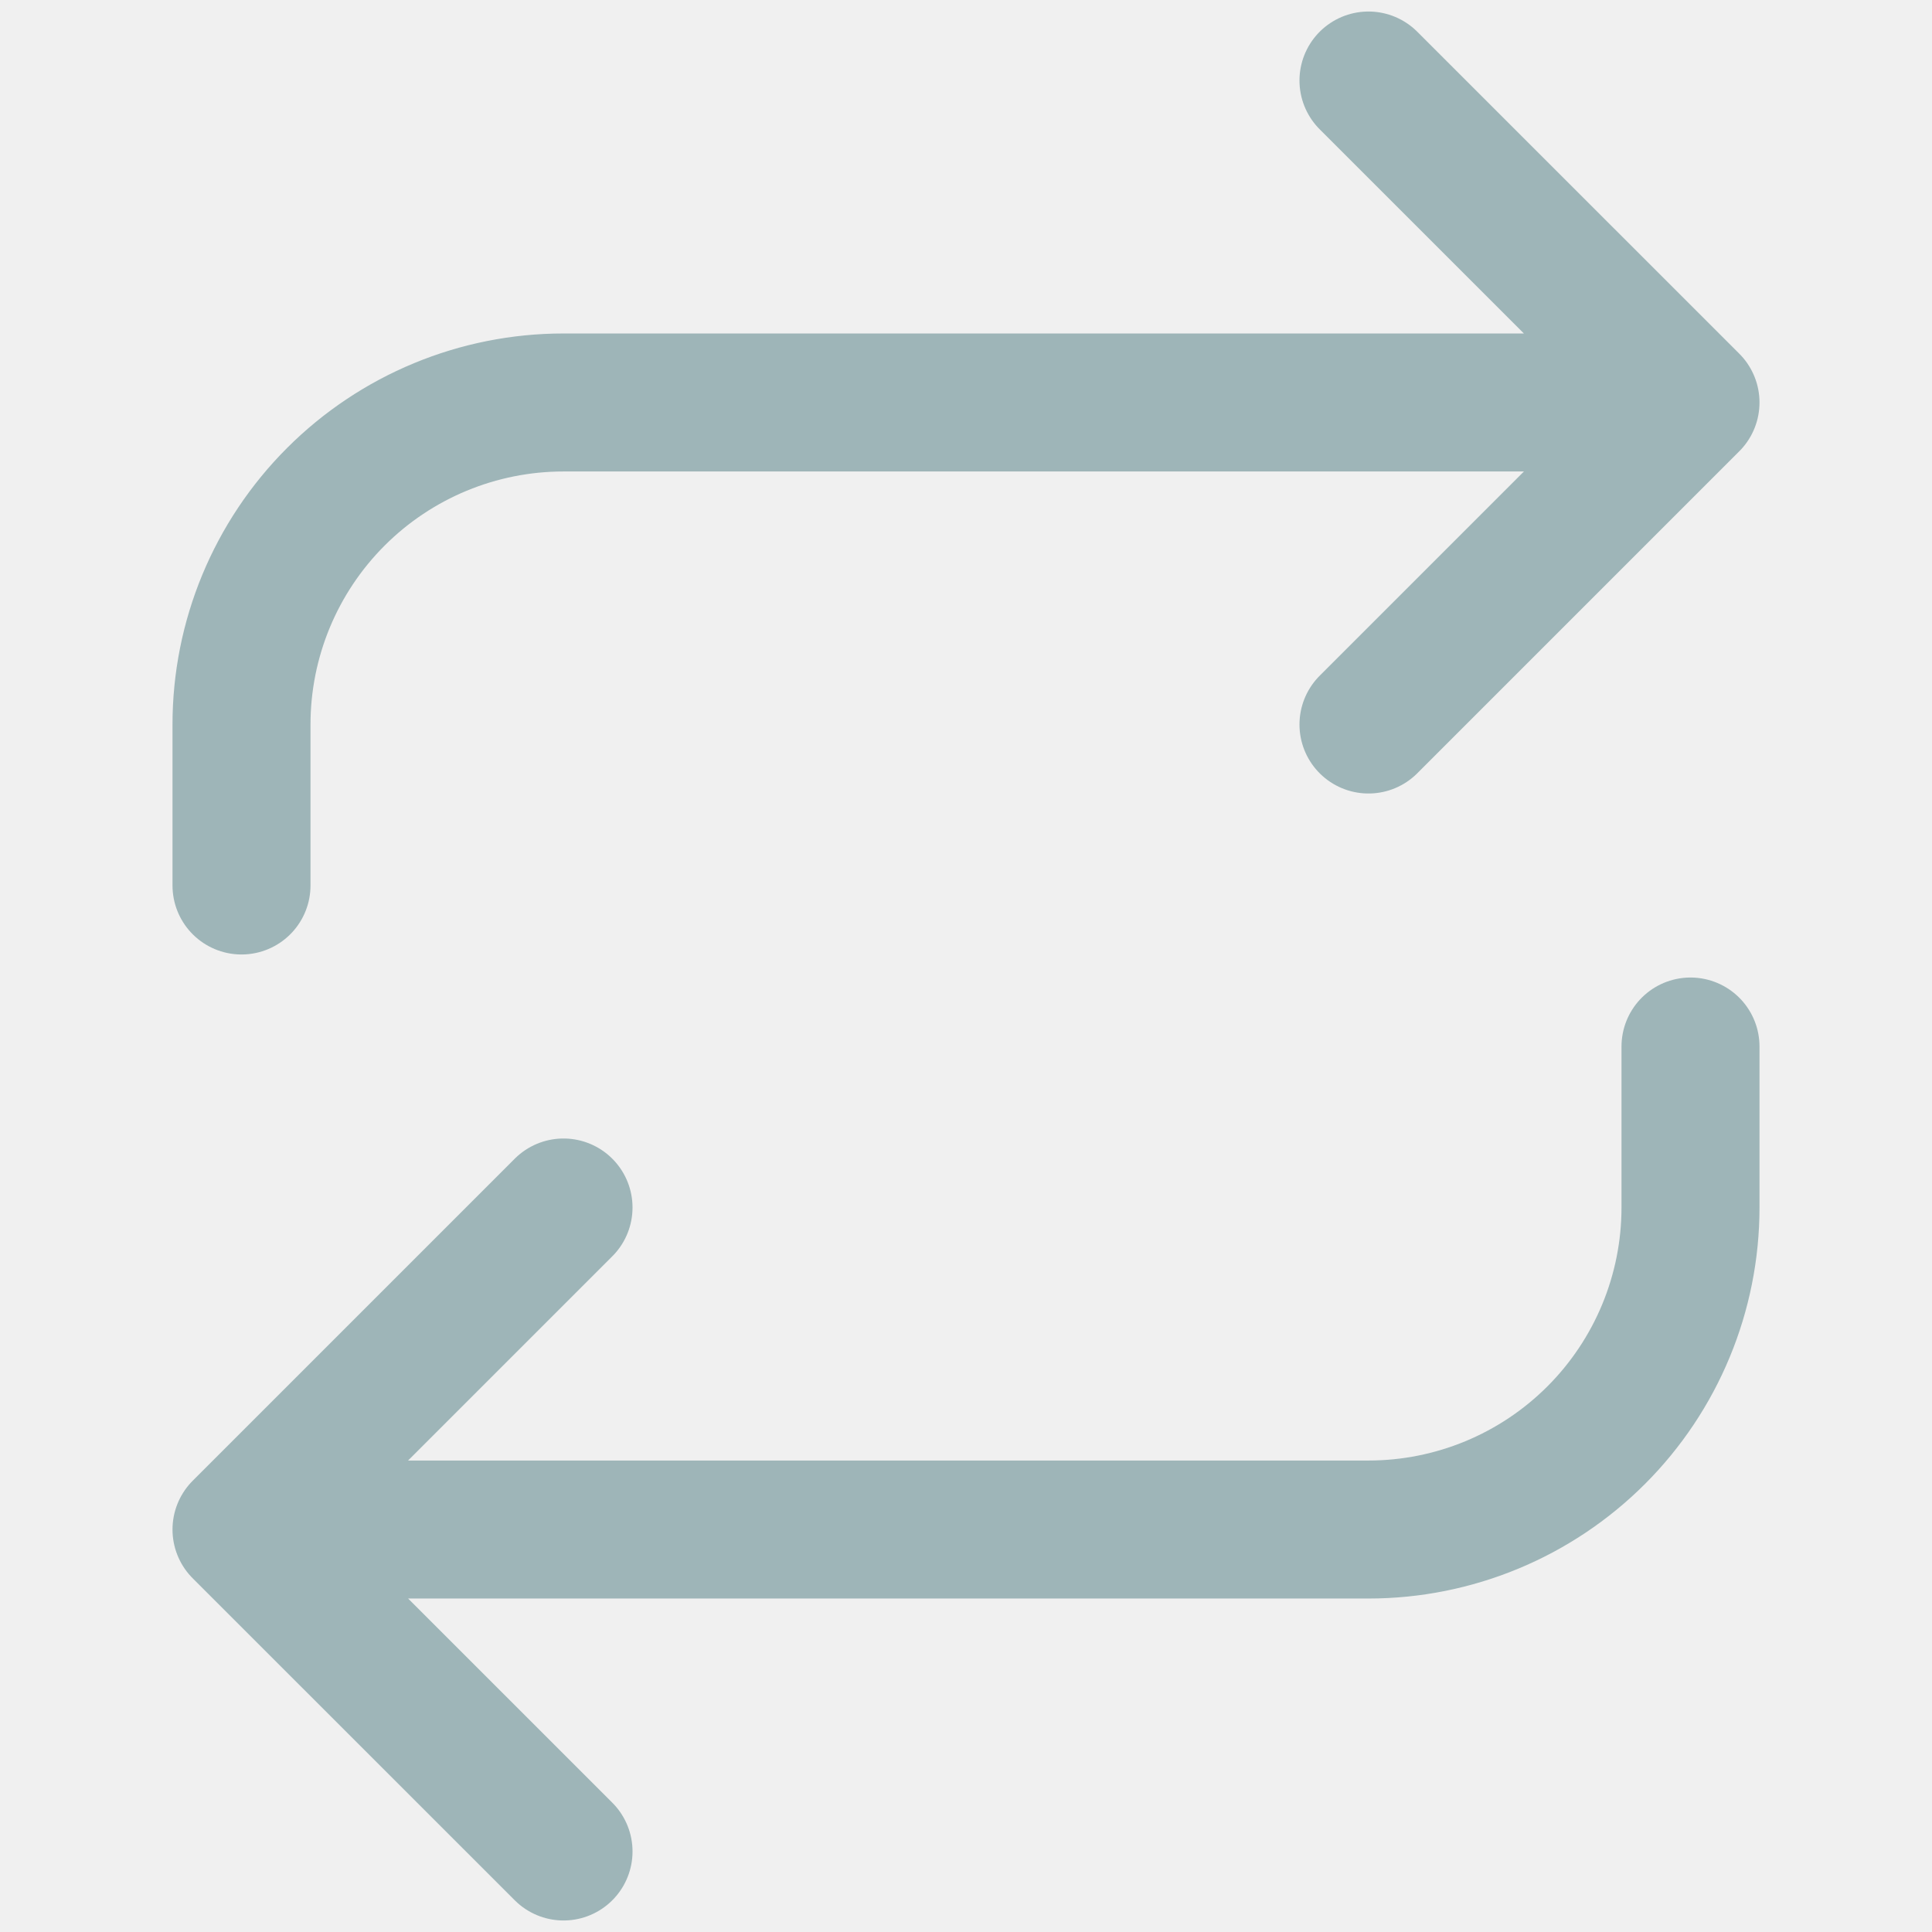
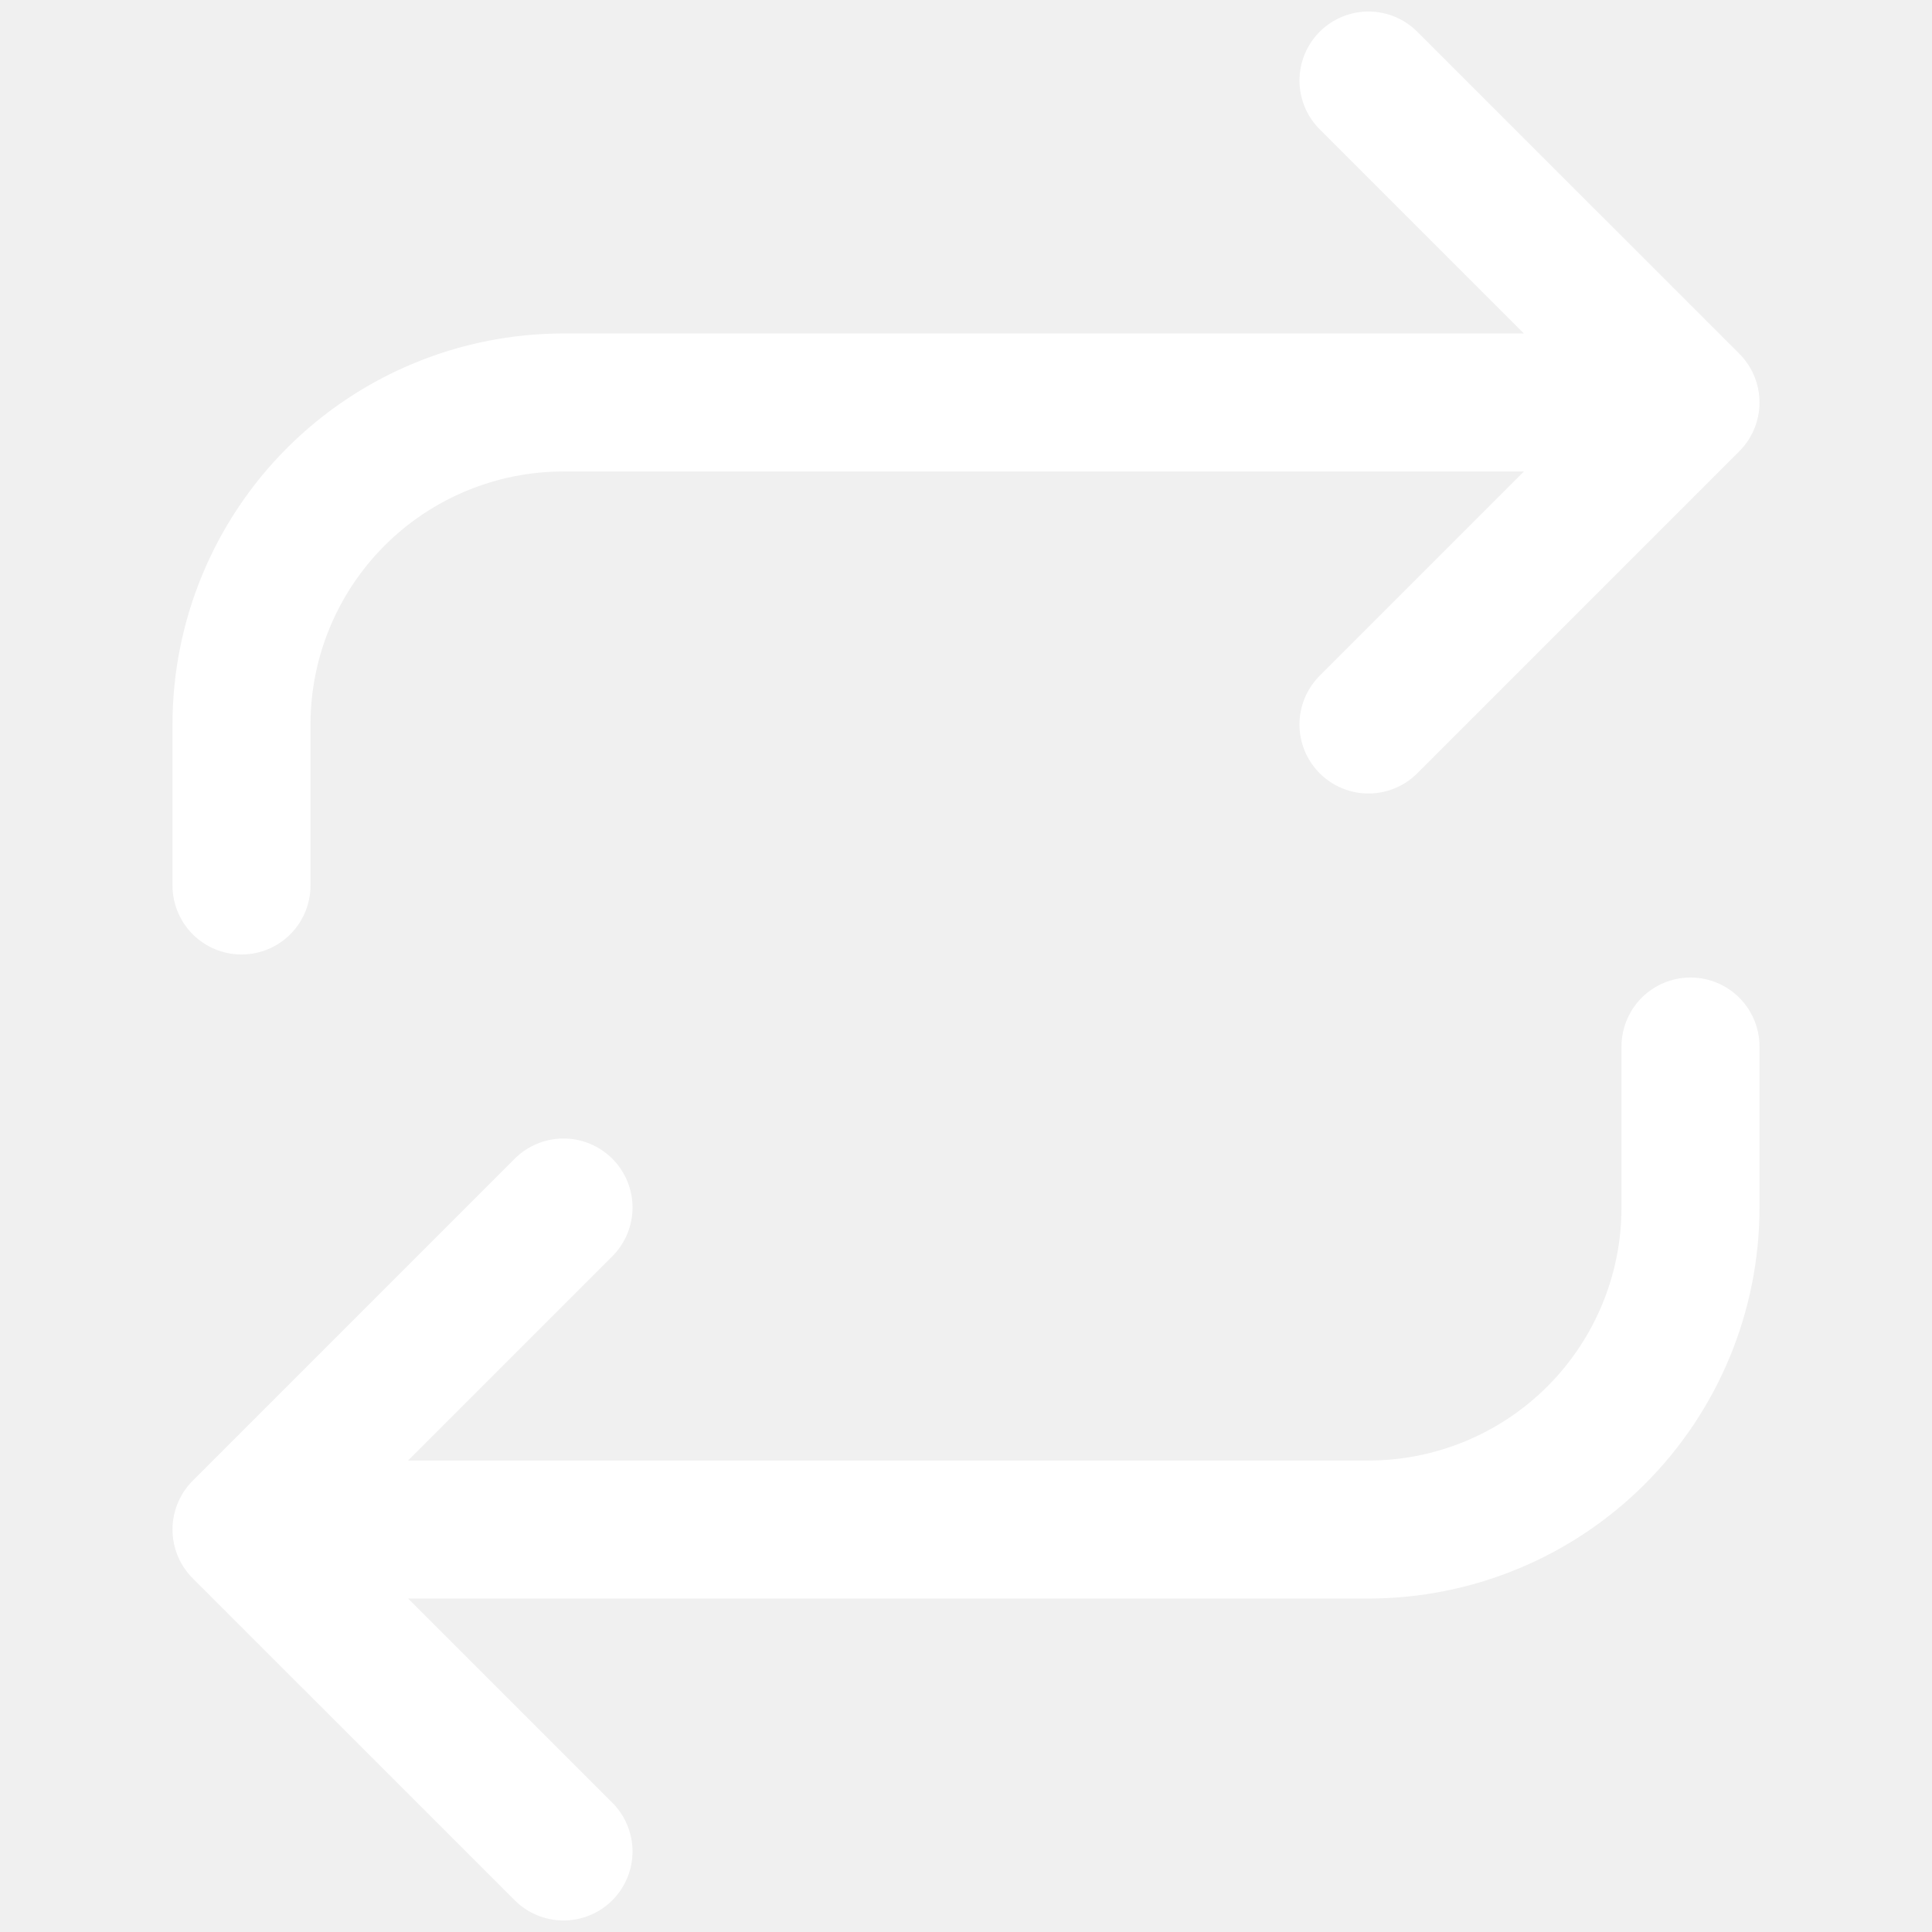
<svg xmlns="http://www.w3.org/2000/svg" width="28" height="28" viewBox="0 0 28 28" fill="none">
-   <path d="M19.833 1.167L24.5 5.833M24.5 5.833L19.833 10.5M24.5 5.833H8.167C6.929 5.833 5.742 6.325 4.867 7.2C3.992 8.075 3.5 9.262 3.5 10.5V12.833M8.167 26.833L3.5 22.167M3.5 22.167L8.167 17.5M3.5 22.167H19.833C21.071 22.167 22.258 21.675 23.133 20.8C24.008 19.925 24.5 18.738 24.5 17.5V15.167" stroke="#9EB5B8" stroke-width="2" stroke-linecap="round" stroke-linejoin="round" />
+   <path d="M19.833 1.167L24.5 5.833M24.5 5.833L19.833 10.5M24.5 5.833H8.167C6.929 5.833 5.742 6.325 4.867 7.2C3.992 8.075 3.5 9.262 3.5 10.5V12.833M8.167 26.833L3.5 22.167M3.5 22.167L8.167 17.5M3.5 22.167H19.833C21.071 22.167 22.258 21.675 23.133 20.8C24.008 19.925 24.5 18.738 24.5 17.5V15.167" stroke="#FFFFFF" stroke-width="2" stroke-linecap="round" stroke-linejoin="round" />
</svg>
